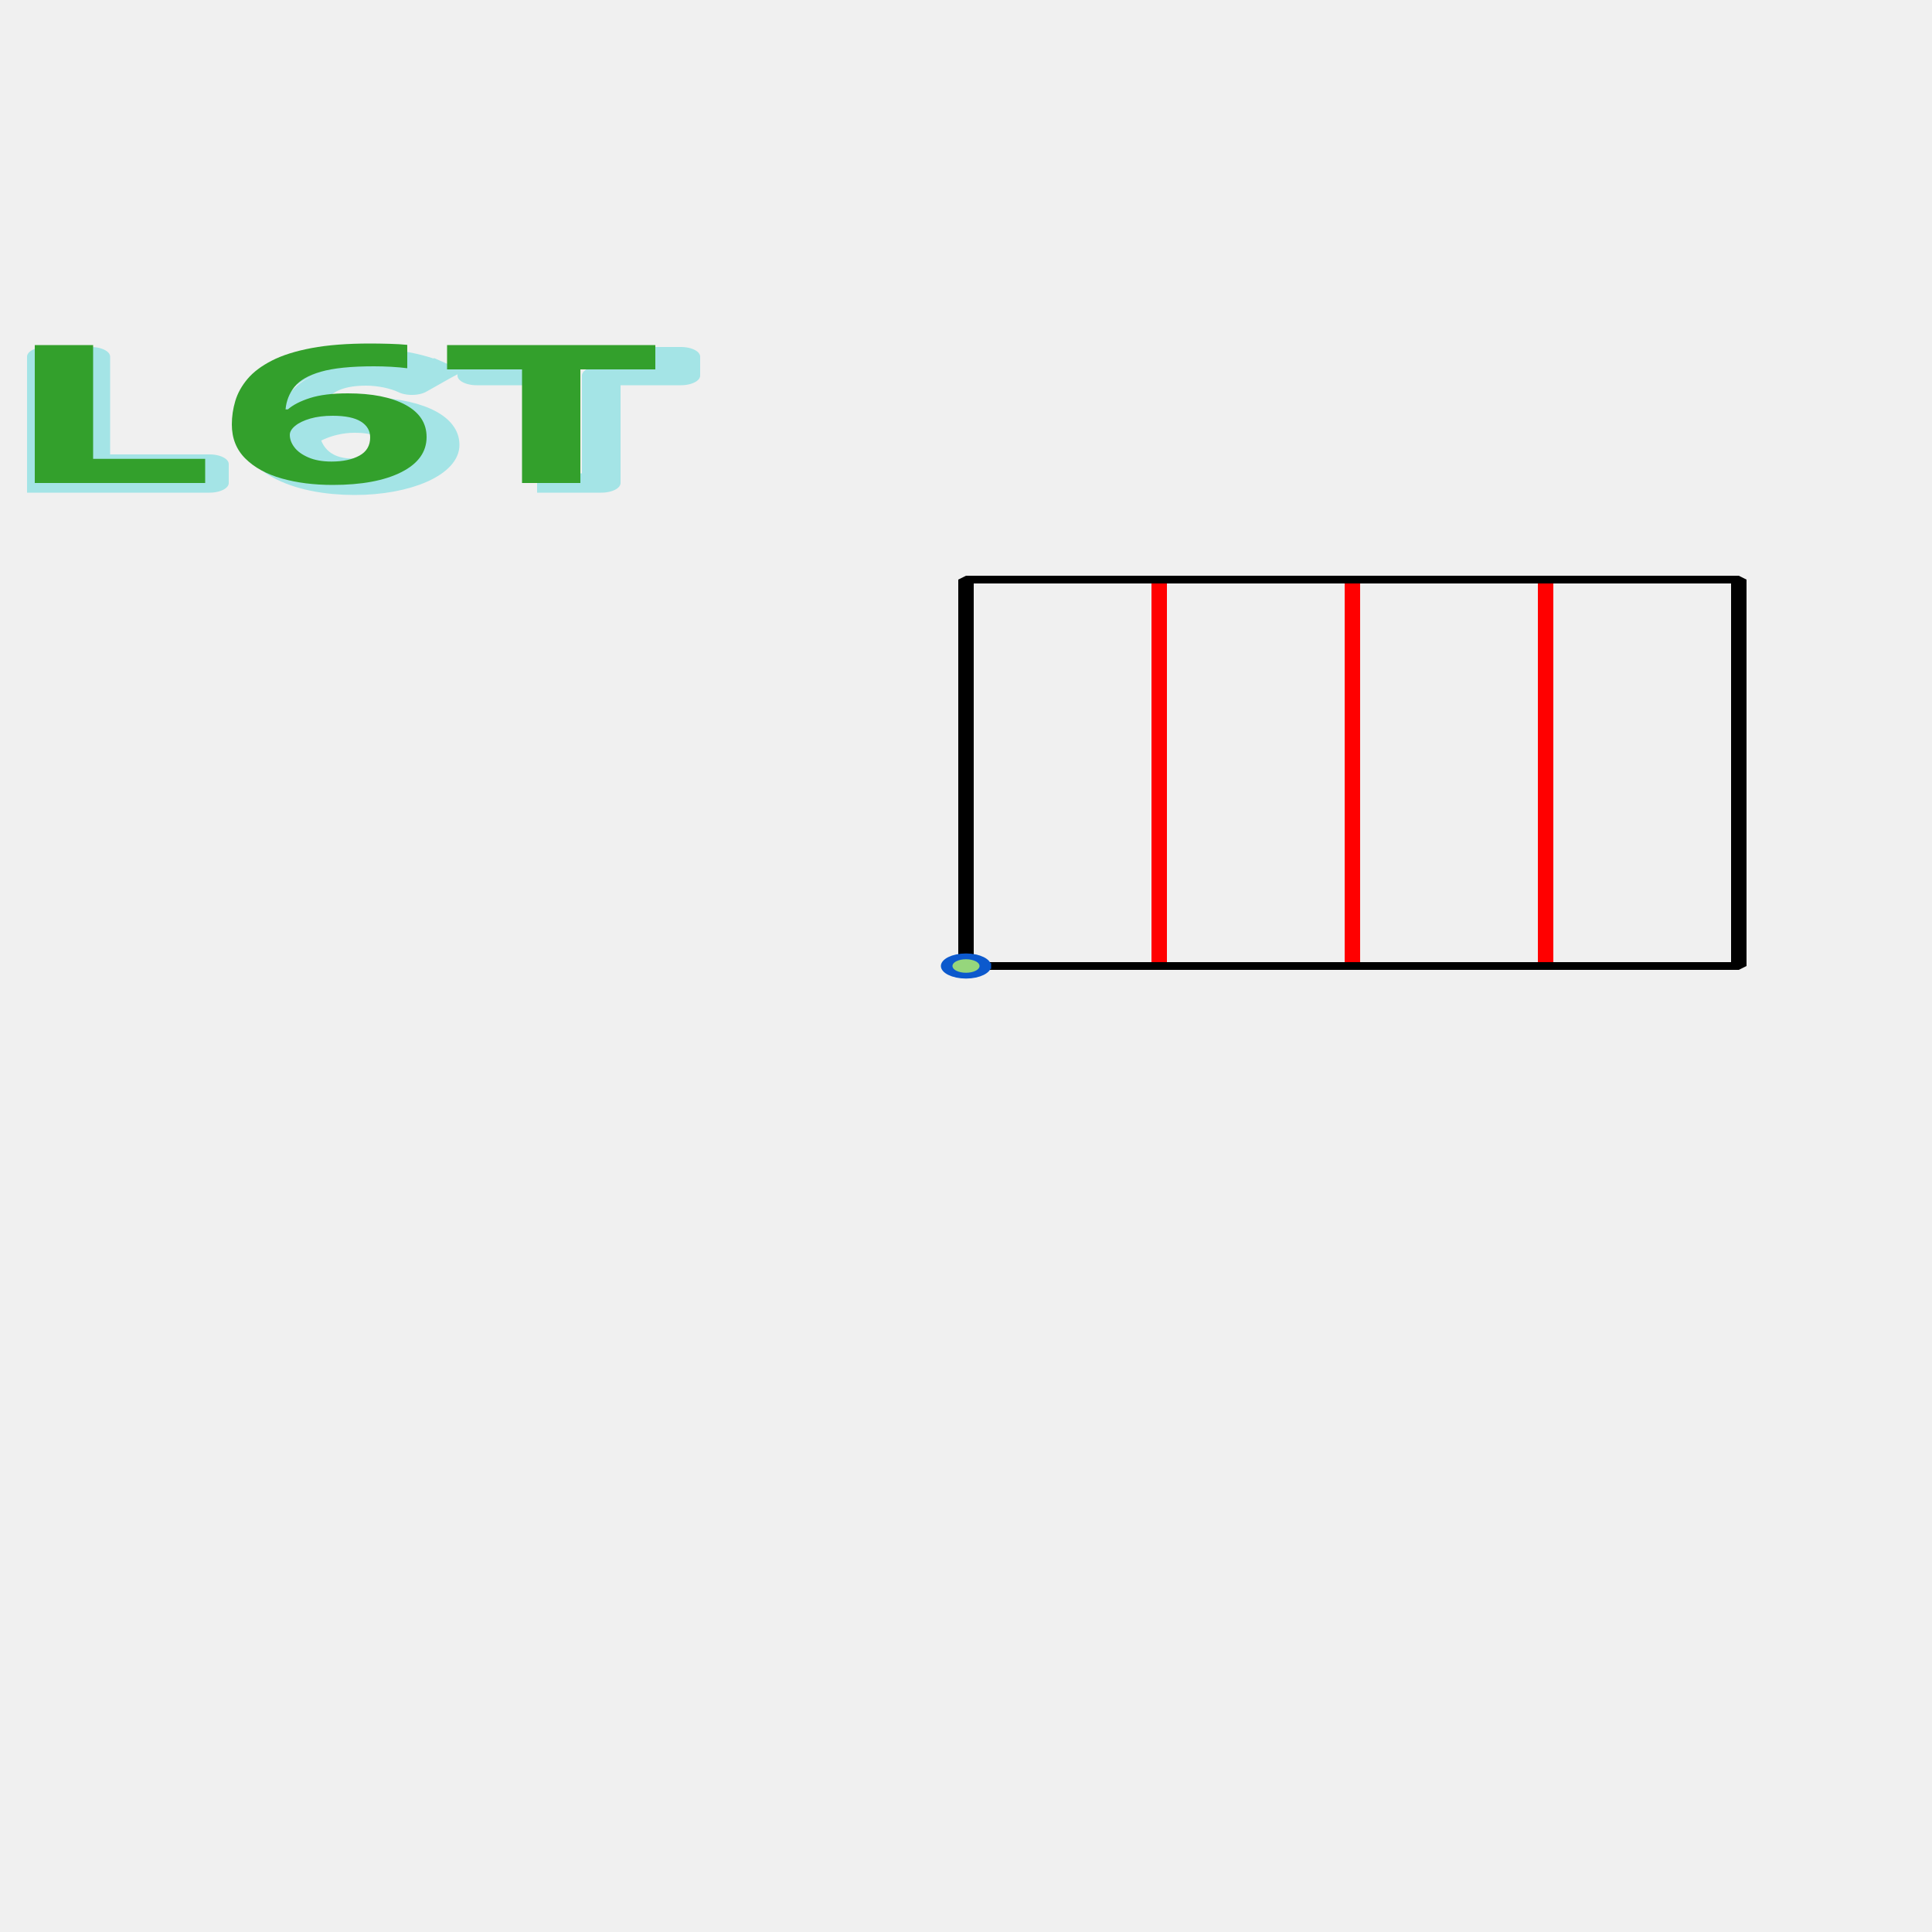
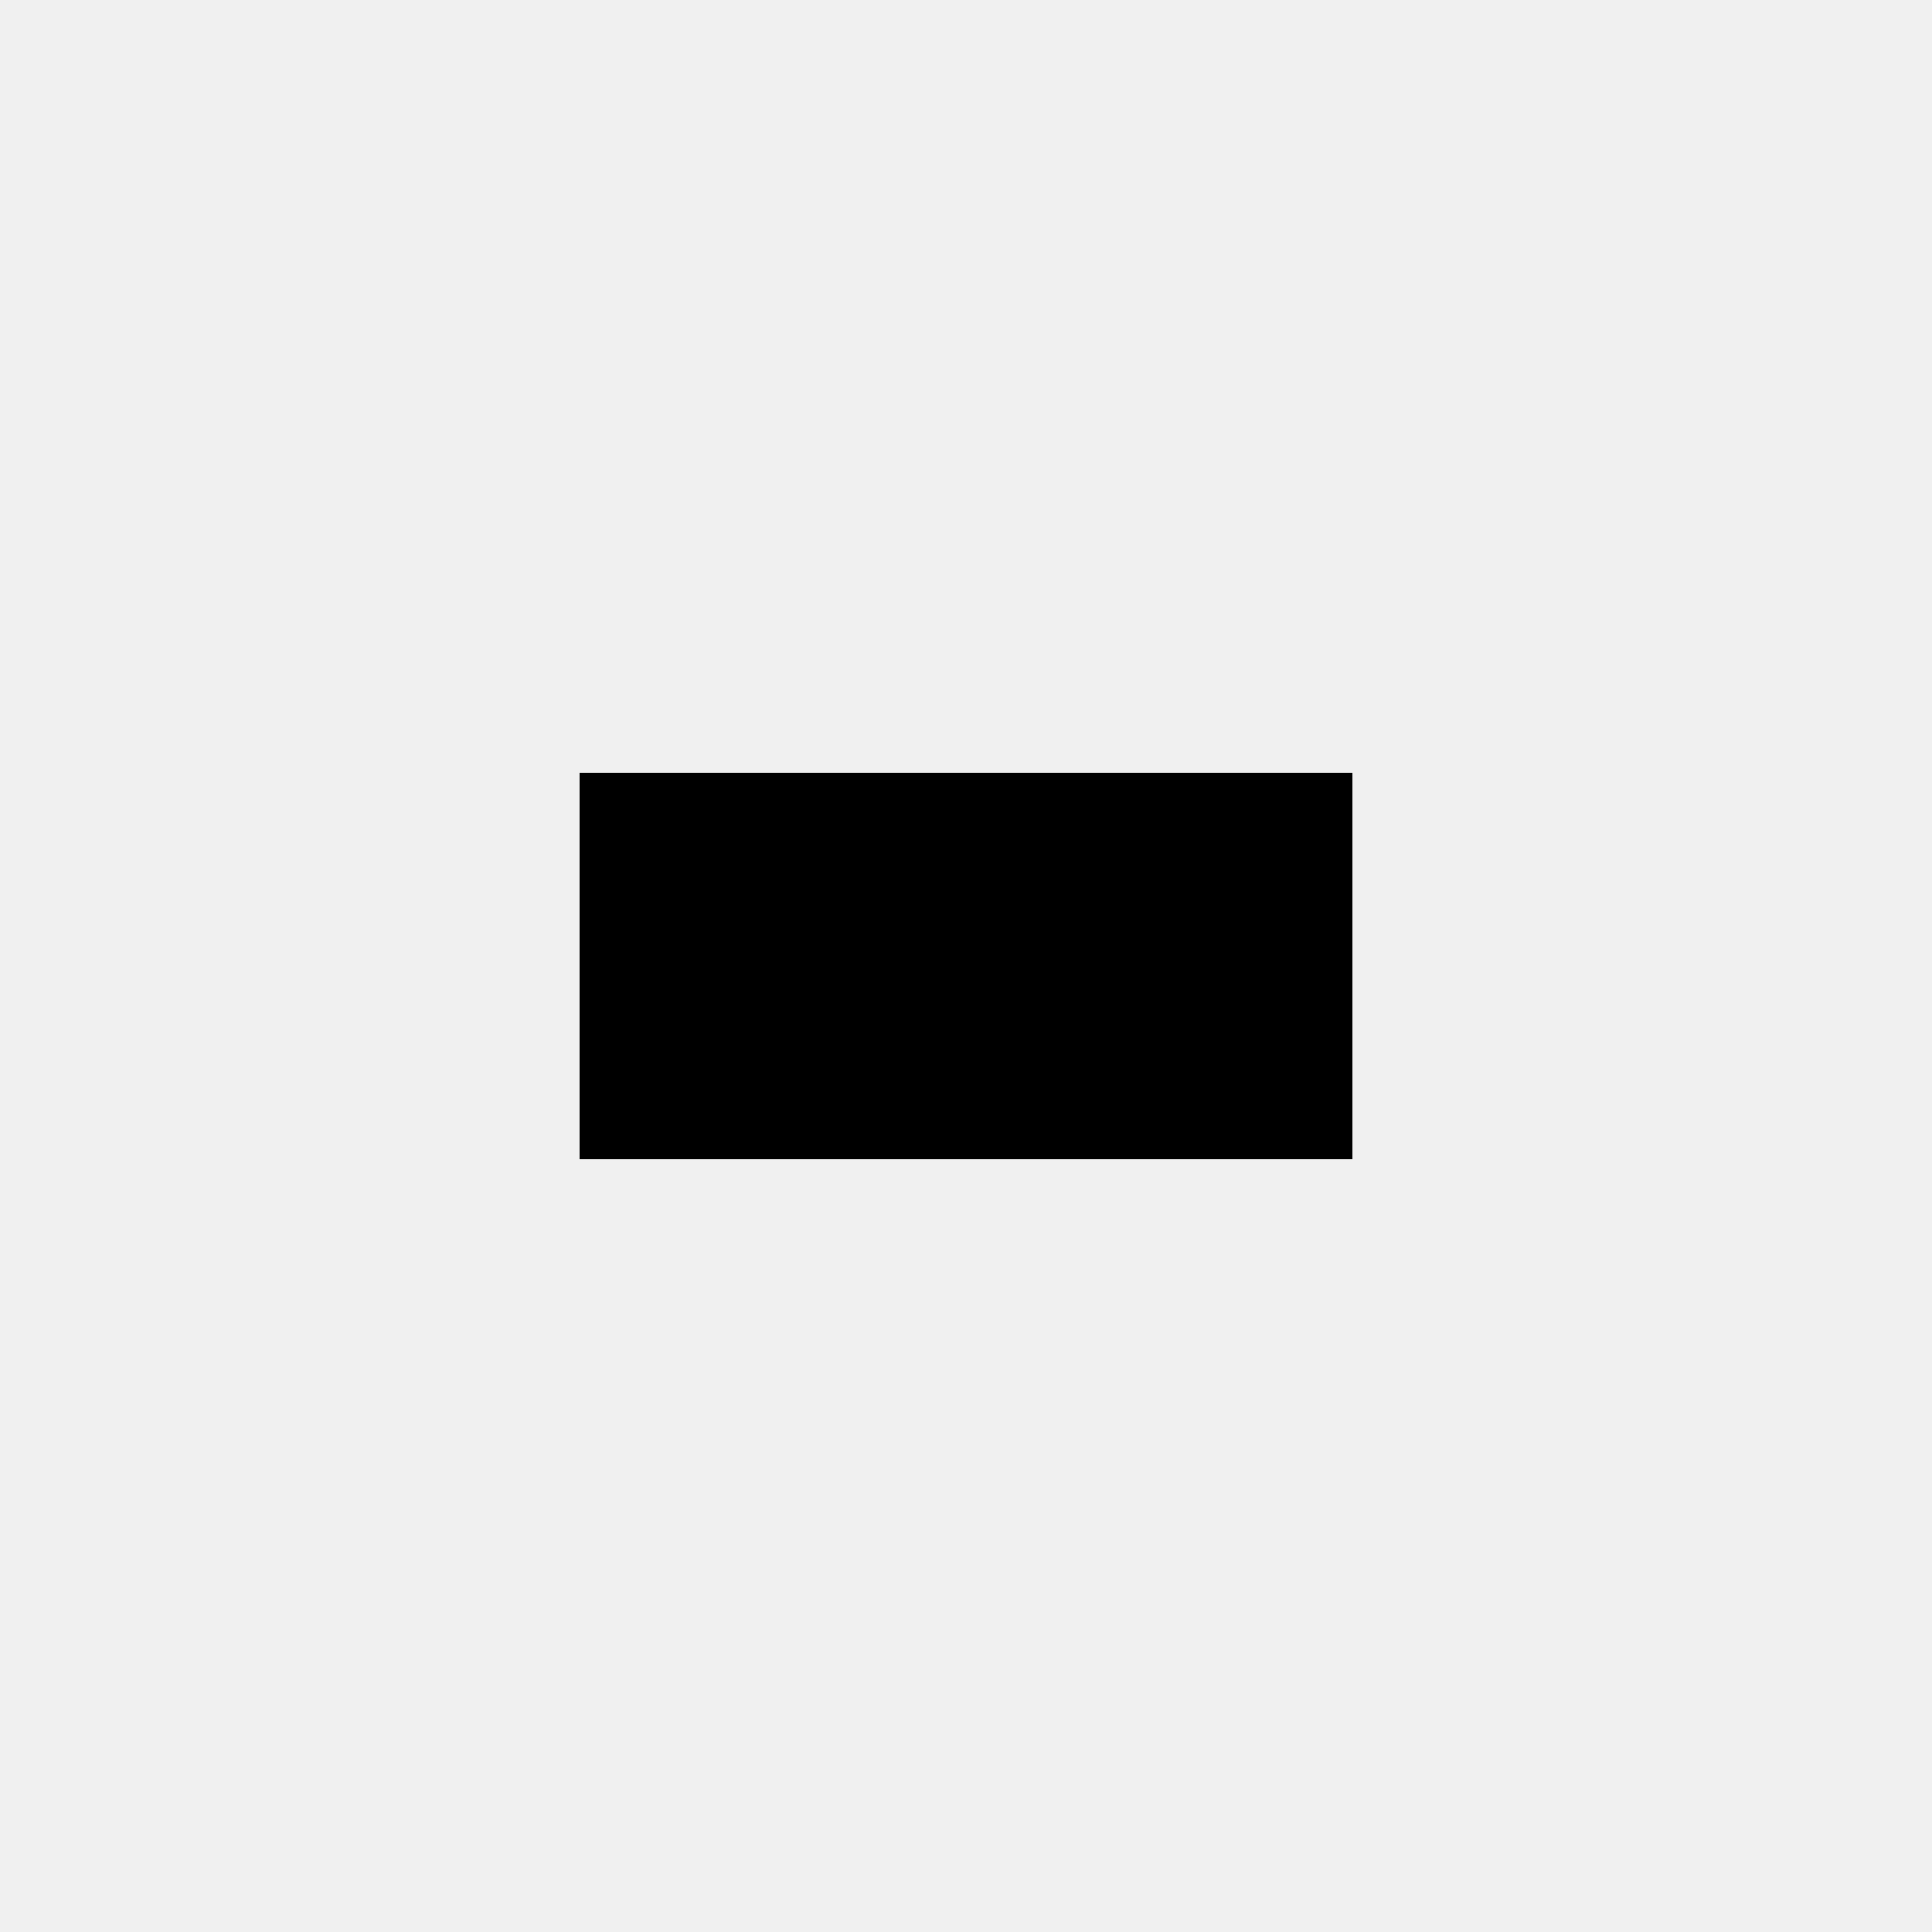
- <svg xmlns="http://www.w3.org/2000/svg" width="2500 px" height="2500 px" viewBox="0 0 2500 2500" version="1.2" baseProfile="tiny">
-   <defs>
- </defs>
-   <g fill="none" stroke="black" stroke-width="1" fill-rule="evenodd" stroke-linecap="square" stroke-linejoin="bevel">
-     <g fill="#000000" fill-opacity="0" stroke="none" transform="matrix(1, 0, 0, 1, 0 ,0)" font-family="Noto Sans" font-size="31.75" font-weight="400" font-style="normal">
-       <path vector-effect="non-scaling-stroke" fill-rule="evenodd" d="M0,0 L2500,0 L2500,2500 L0,2500 L0,0" transform="matrix(1.0, 0, 0, 0.5, 0.0 ,625.0)" />
-     </g>
-     <g fill="none" stroke="#ff0000" stroke-opacity="1" stroke-width="20" stroke-linecap="square" stroke-linejoin="bevel" transform="matrix(1, 0, 0, 1, 0 ,0)" font-family="Noto Sans" font-size="31.75" font-weight="400" font-style="normal">
-       <path vector-effect="none" fill-rule="evenodd" d="M1500,250 L1500,1250" transform="matrix(1.0, 0, 0, 0.5, 0.0 ,625.0)" />
-       <path vector-effect="none" fill-rule="evenodd" d="M1750,250 L1750,1250" transform="matrix(1.0, 0, 0, 0.5, 0.0 ,625.0)" />
-       <path vector-effect="none" fill-rule="evenodd" d="M2000,250 L2000,1250" transform="matrix(1.0, 0, 0, 0.5, 0.0 ,625.0)" />
-     </g>
-     <g fill="#ffffff" fill-opacity="0" stroke="#000000" stroke-opacity="1" stroke-width="20" stroke-linecap="square" stroke-linejoin="bevel" transform="matrix(1, 0, 0, 1, 0 ,0)" font-family="Noto Sans" font-size="31.75" font-weight="400" font-style="normal">
-       <path vector-effect="none" fill-rule="evenodd" d="M1250,1250 L1250,250 L2250,250 L2250,1250 L1250,1250" transform="matrix(1.0, 0, 0, 0.5, 0.0 ,625.0)" />
-     </g>
-     <g fill="#e04880" fill-opacity="0" stroke="#000000" stroke-opacity="0" stroke-width="1" stroke-linecap="square" stroke-linejoin="bevel" transform="matrix(1, 0, 0, 1, 0 ,0)" font-family="Noto Sans" font-size="31.75" font-weight="400" font-style="normal">
-       <path vector-effect="non-scaling-stroke" fill-rule="evenodd" d="M1760,750 C1760,755.523 1755.52,760 1750,760 C1744.48,760 1740,755.523 1740,750 C1740,744.477 1744.48,740 1750,740 C1755.52,740 1760,744.477 1760,750 " transform="matrix(1.0, 0, 0, 0.5, 0.0 ,625.0)" />
-     </g>
-     <g fill="#96d67c" fill-opacity="1" stroke="#0c59cd" stroke-opacity="1" stroke-width="15" stroke-linecap="square" stroke-linejoin="bevel" transform="matrix(1, 0, 0, 1, 0 ,0)" font-family="Noto Sans" font-size="31.75" font-weight="400" font-style="normal">
-       <path vector-effect="none" fill-rule="evenodd" d="M1275,1250 C1275,1263.81 1263.81,1275 1250,1275 C1236.19,1275 1225,1263.81 1225,1250 C1225,1236.19 1236.19,1225 1250,1225 C1263.81,1225 1275,1236.19 1275,1250 " transform="matrix(1.0, 0, 0, 0.5, 0.0 ,625.0)" />
-     </g>
-     <g fill="#58d9dd" fill-opacity="0" stroke="#58d9dd" stroke-opacity="0.5" stroke-width="50" stroke-linecap="square" stroke-linejoin="round" transform="matrix(1, 0, 0, 1, 0 ,0)" font-family="Noto Sans" font-size="31.75" font-weight="400" font-style="normal">
-       <path vector-effect="none" fill-rule="nonzero" d="M60,0 L271,0 L271,-49 L117.5,-49 L117.5,-327 L60,-327 L60,0 M458.5,-38 C423,-38 396,-62 389,-118 C412,-145 437,-155 458.5,-155 C494.5,-155 516,-136.5 516,-98.5 C516,-59.5 490,-38 458.5,-38 M564,-288 C542.5,-308 511,-324 469,-324 C399,-324 333.5,-273 333.5,-149.5 C333.5,-42.5 392,6 459,6 C518,6 569.5,-35 569.5,-98.5 C569.5,-165 527.5,-197 470.5,-197 C442.5,-197 411.5,-182.5 387,-158.5 C389.5,-247 428.5,-277 473.5,-277 C496,-277 518.5,-267 533,-253 L564,-288 M720,0 L778,0 L778,-278 L881,-278 L881,-327 L617,-327 L617,-278 L720,-278 L720,0" transform="matrix(1.0, 0, 0, 0.5, 0.0 ,625.0)" />
-     </g>
-     <g fill="#96d67c" fill-opacity="1" stroke="#33a02c" stroke-opacity="1" stroke-width="1" stroke-linecap="square" stroke-linejoin="bevel" transform="matrix(1, 0, 0, 1, 0 ,0)" font-family="Source Code Pro for Powerline" font-size="500" font-weight="630" font-style="normal">
-       <text fill="#33a02c" fill-opacity="1" stroke="none" xml:space="preserve" x="0" y="0" font-family="Source Code Pro for Powerline" font-size="500" font-weight="630" font-style="normal" transform="matrix(1.0, 0, 0, 0.5, 0.0 ,625.0)">L6T</text>
-     </g>
+ <svg xmlns="http://www.w3.org/2000/svg" width="2500 px" height="2500 px" viewBox="0 0 2500 2500" version="1.1" id="svg4527">
+   <defs id="defs4521" />
+   <g id="layer1">
+     <rect fill="param(fill) #FFF" stroke="param(outline) #000" stroke-width="param(outline-width) 1" id="rect4482" width="1000" height="1000" x="750" y="750" transform="matrix(1.0, 0, 0, 0.5, 0.0 ,625.0)" />
+     <path fill="param(fill) #FFF" stroke="param(outline) #000" stroke-width="param(outline-width) 1" d="m 1250,750 0,1000 0,0" id="path10" style="" transform="matrix(1.0, 0, 0, 0.5, 0.0 ,625.0)" />
+     <path fill="param(fill) #FFF" stroke="param(outline) #000" stroke-width="param(outline-width) 1" d="m 1500,750 0,1000 0,0" id="path10-7" style="" transform="matrix(1.0, 0, 0, 0.5, 0.0 ,625.0)" />
+     <path fill="param(fill) #FFF" stroke="param(outline) #000" stroke-width="param(outline-width) 1" d="m 1000,750 0,1000 0,0" id="path10-9" style="" transform="matrix(1.0, 0, 0, 0.5, 0.0 ,625.0)" />
+     <text xml:space="preserve" fill="param(fill) #FFF" stroke="param(outline) #000" stroke-width="param(outline-width) 1" x="1333.719" y="895.605" id="text4499" transform="matrix(1.0, 0, 0, 0.5, 0.0 ,625.0)">
+       <tspan id="tspan4486" x="1333.719" y="895.605">Grille</tspan>
+     </text>
+     <circle fill="param(fill) #FFF" stroke="param(outline) #000" stroke-width="param(outline-width) 1" id="path4521" cx="1250" cy="1250" r="20" />
  </g>
</svg>
